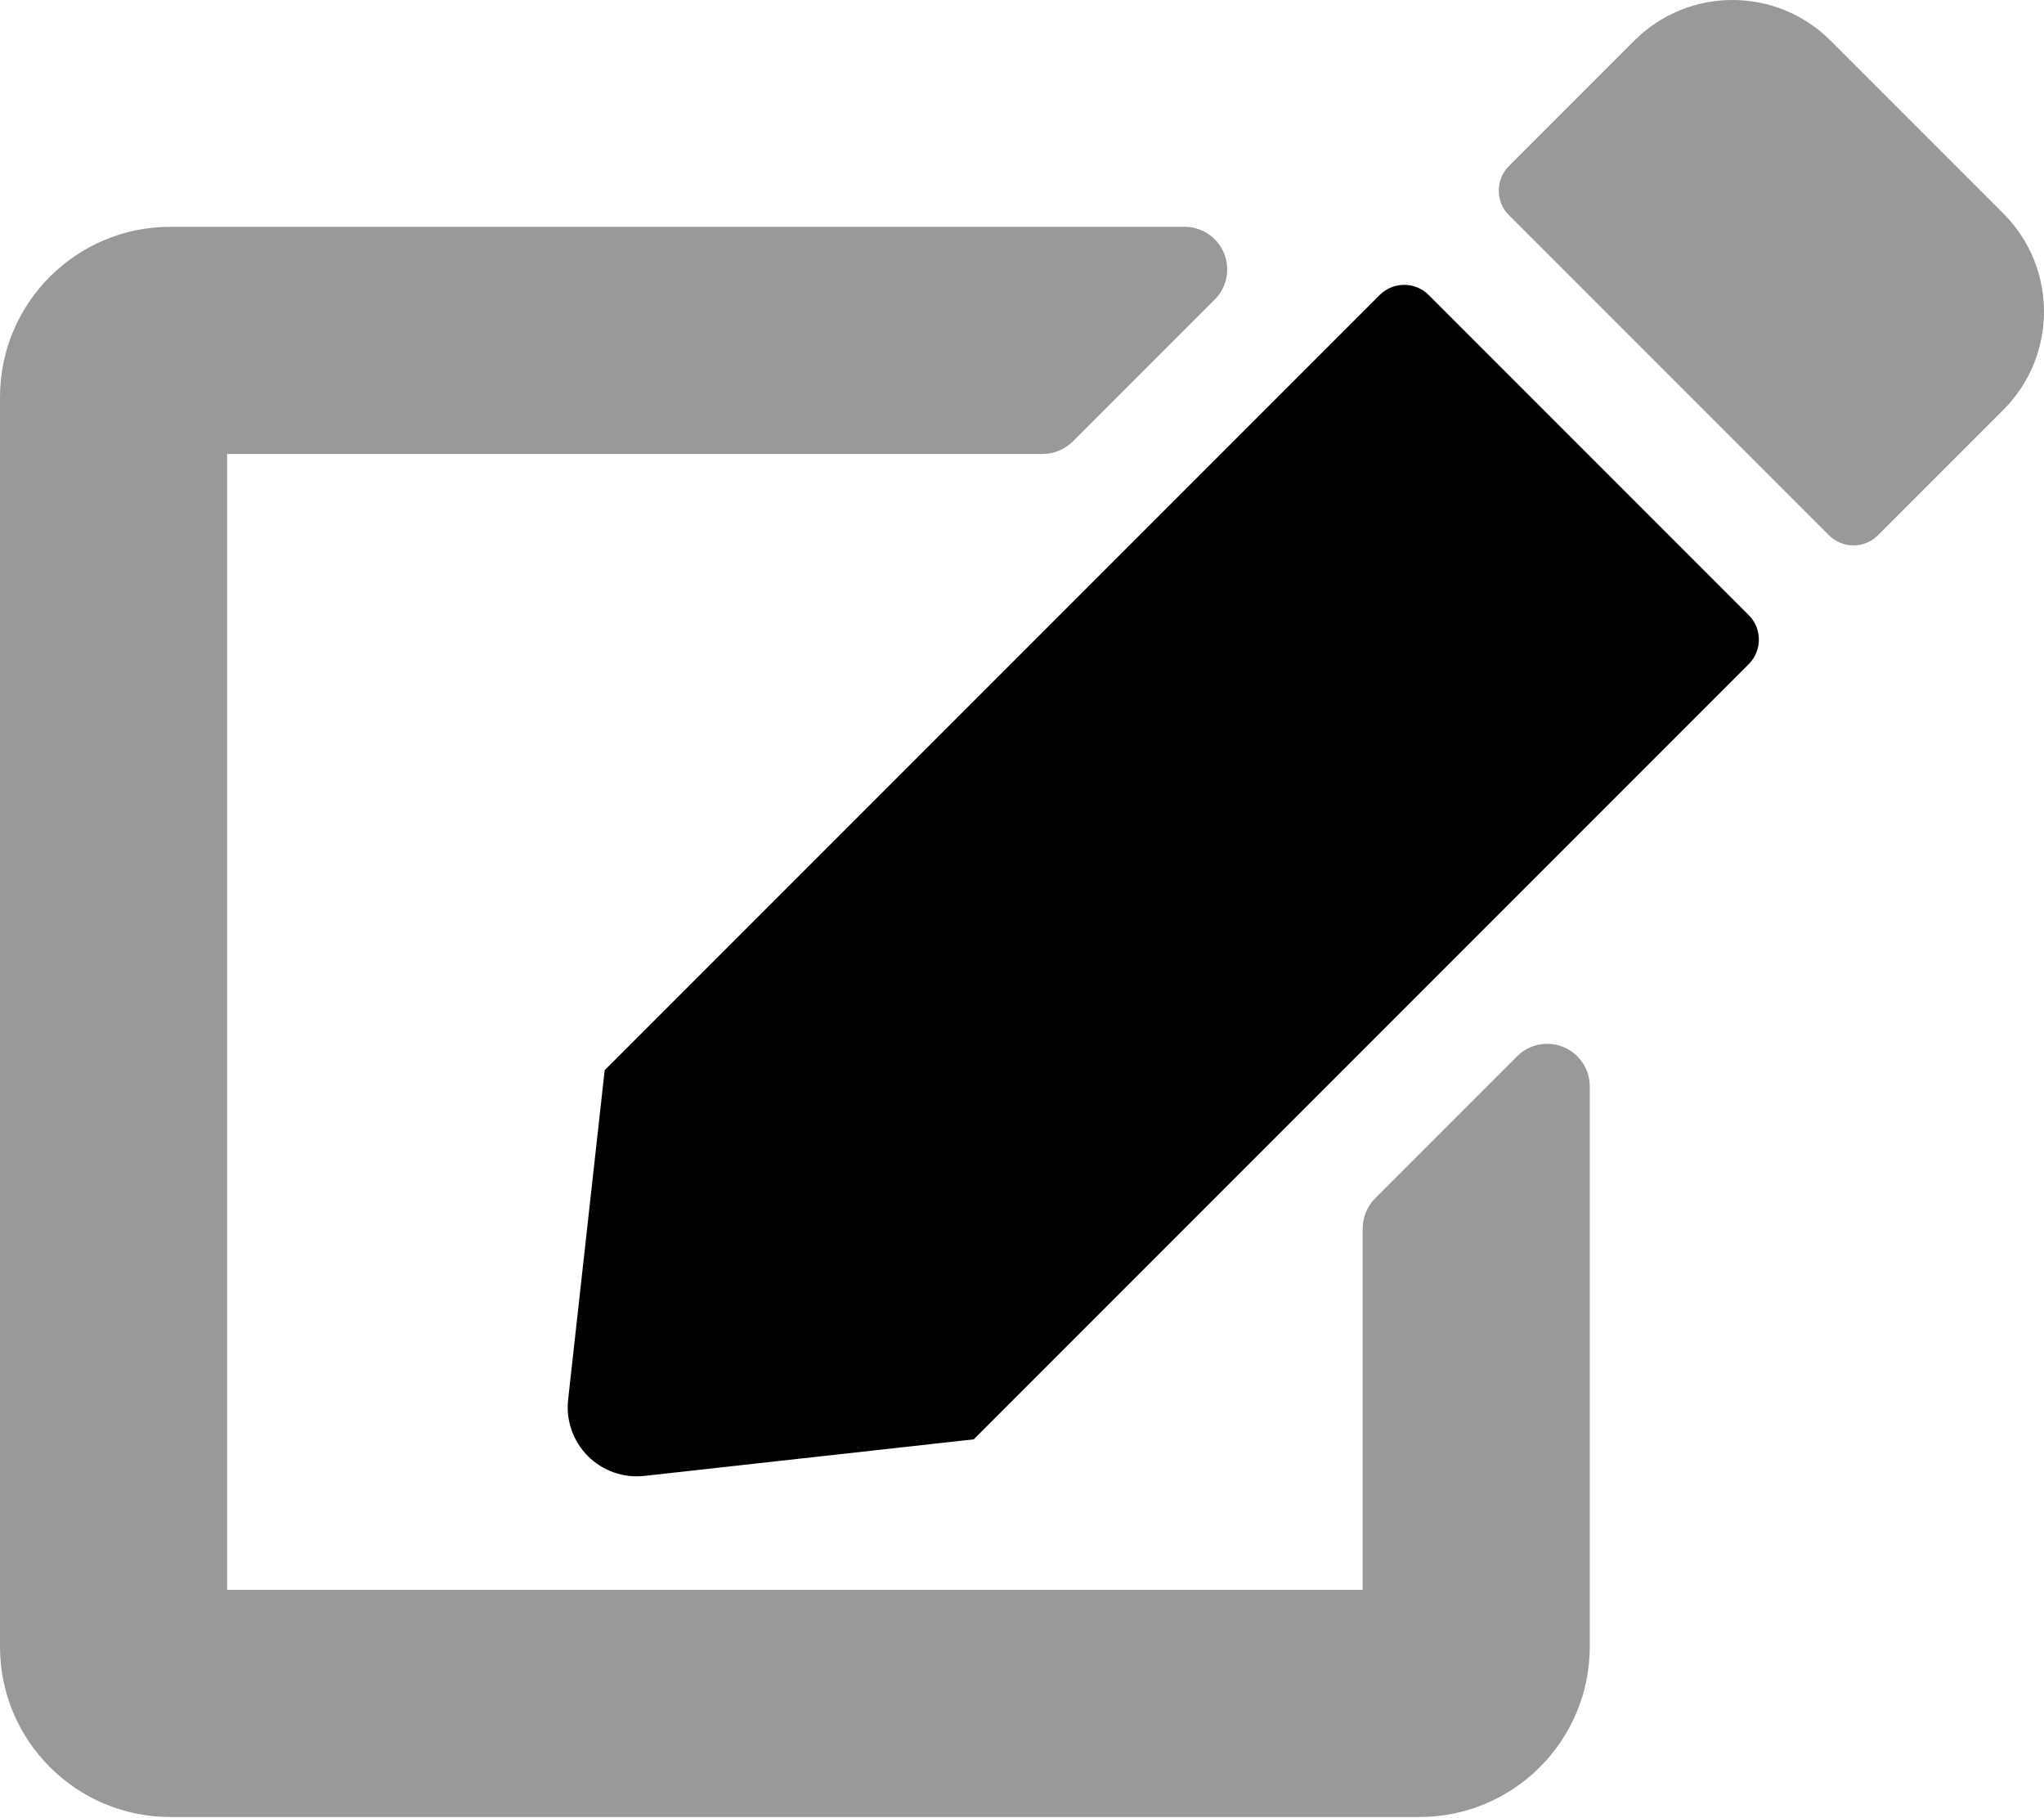
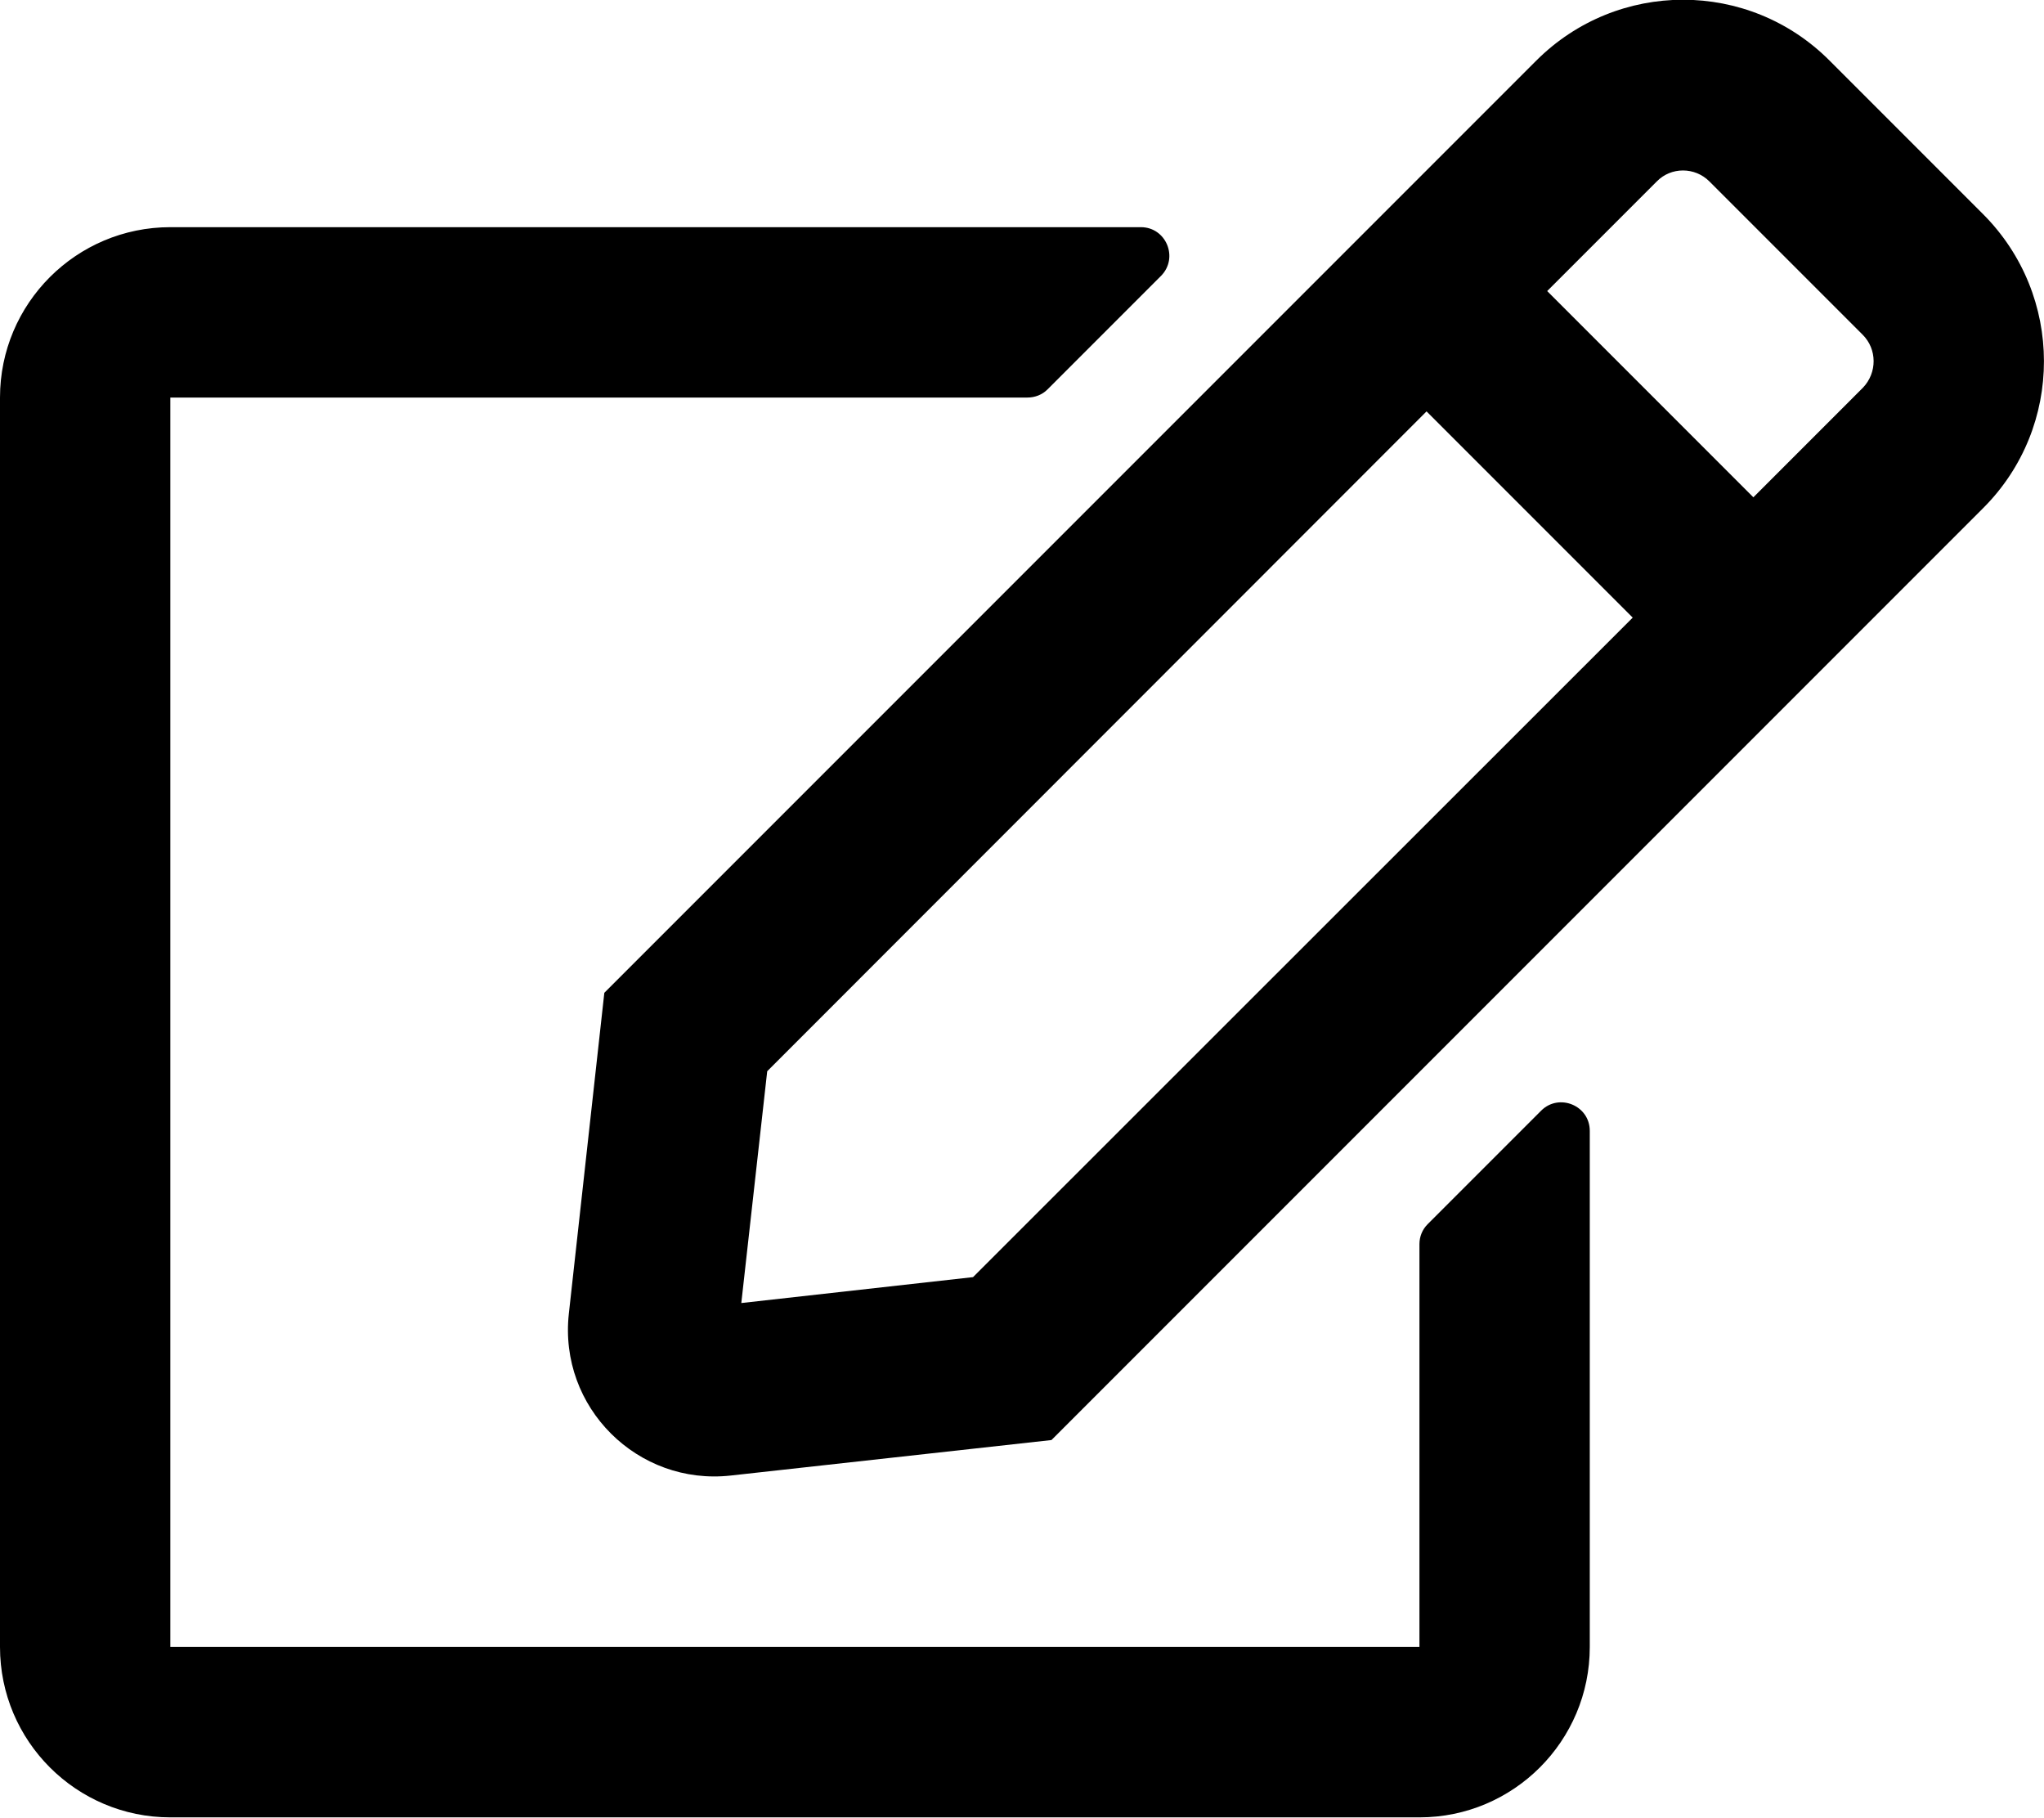
<svg xmlns="http://www.w3.org/2000/svg" viewBox="0 0 576 512">
-   <defs>
-     <style>.fa-secondary{opacity:.4}</style>
-   </defs>
-   <path d="M564.6 60.2l-48.8-48.8a39.11 39.11 0 0 0-55.2 0l-35.4 35.4a9.78 9.78 0 0 0 0 13.8l90.2 90.2a9.78 9.78 0 0 0 13.8 0l35.4-35.4a39.11 39.11 0 0 0 0-55.2zM427.5 297.6l-40 40a12.3 12.3 0 0 0-3.5 8.5v101.8H64v-320h229.8a12.3 12.3 0 0 0 8.5-3.5l40-40a12 12 0 0 0-8.5-20.5H48a48 48 0 0 0-48 48v352a48 48 0 0 0 48 48h352a48 48 0 0 0 48-48V306.1a12 12 0 0 0-20.5-8.5z" class="fa-secondary" />
-   <path d="M492.8 173.3a9.78 9.78 0 0 1 0 13.8L274.4 405.5l-92.8 10.3a19.45 19.45 0 0 1-21.5-21.5l10.3-92.8L388.8 83.1a9.78 9.78 0 0 1 13.8 0z" class="fa-primary" />
+   <path d="M402.3 344.9l32-32c5-5 13.7-1.5 13.7 5.7V464c0 26.5-21.5 48-48 48H48c-26.5 0-48-21.5-48-48V112c0-26.5 21.5-48 48-48h273.5c7.1 0 10.7 8.6 5.7 13.7l-32 32c-1.5 1.5-3.5 2.3-5.7 2.3H48v352h352V350.5c0-2.1.8-4.1 2.3-5.6zm156.6-201.8L296.3 405.7l-90.4 10c-26.2 2.9-48.5-19.2-45.6-45.6l10-90.4L432.9 17.1c22.9-22.9 59.9-22.9 82.7 0l43.2 43.2c22.9 22.9 22.9 60 .1 82.8zM460.1 174L402 115.9 216.2 301.8l-7.3 65.3 65.3-7.3L460.1 174zm64.8-79.7l-43.2-43.2c-4.1-4.1-10.8-4.1-14.8 0L436 82l58.1 58.1 30.9-30.9c4-4.2 4-10.8-.1-14.9z" />
</svg>
